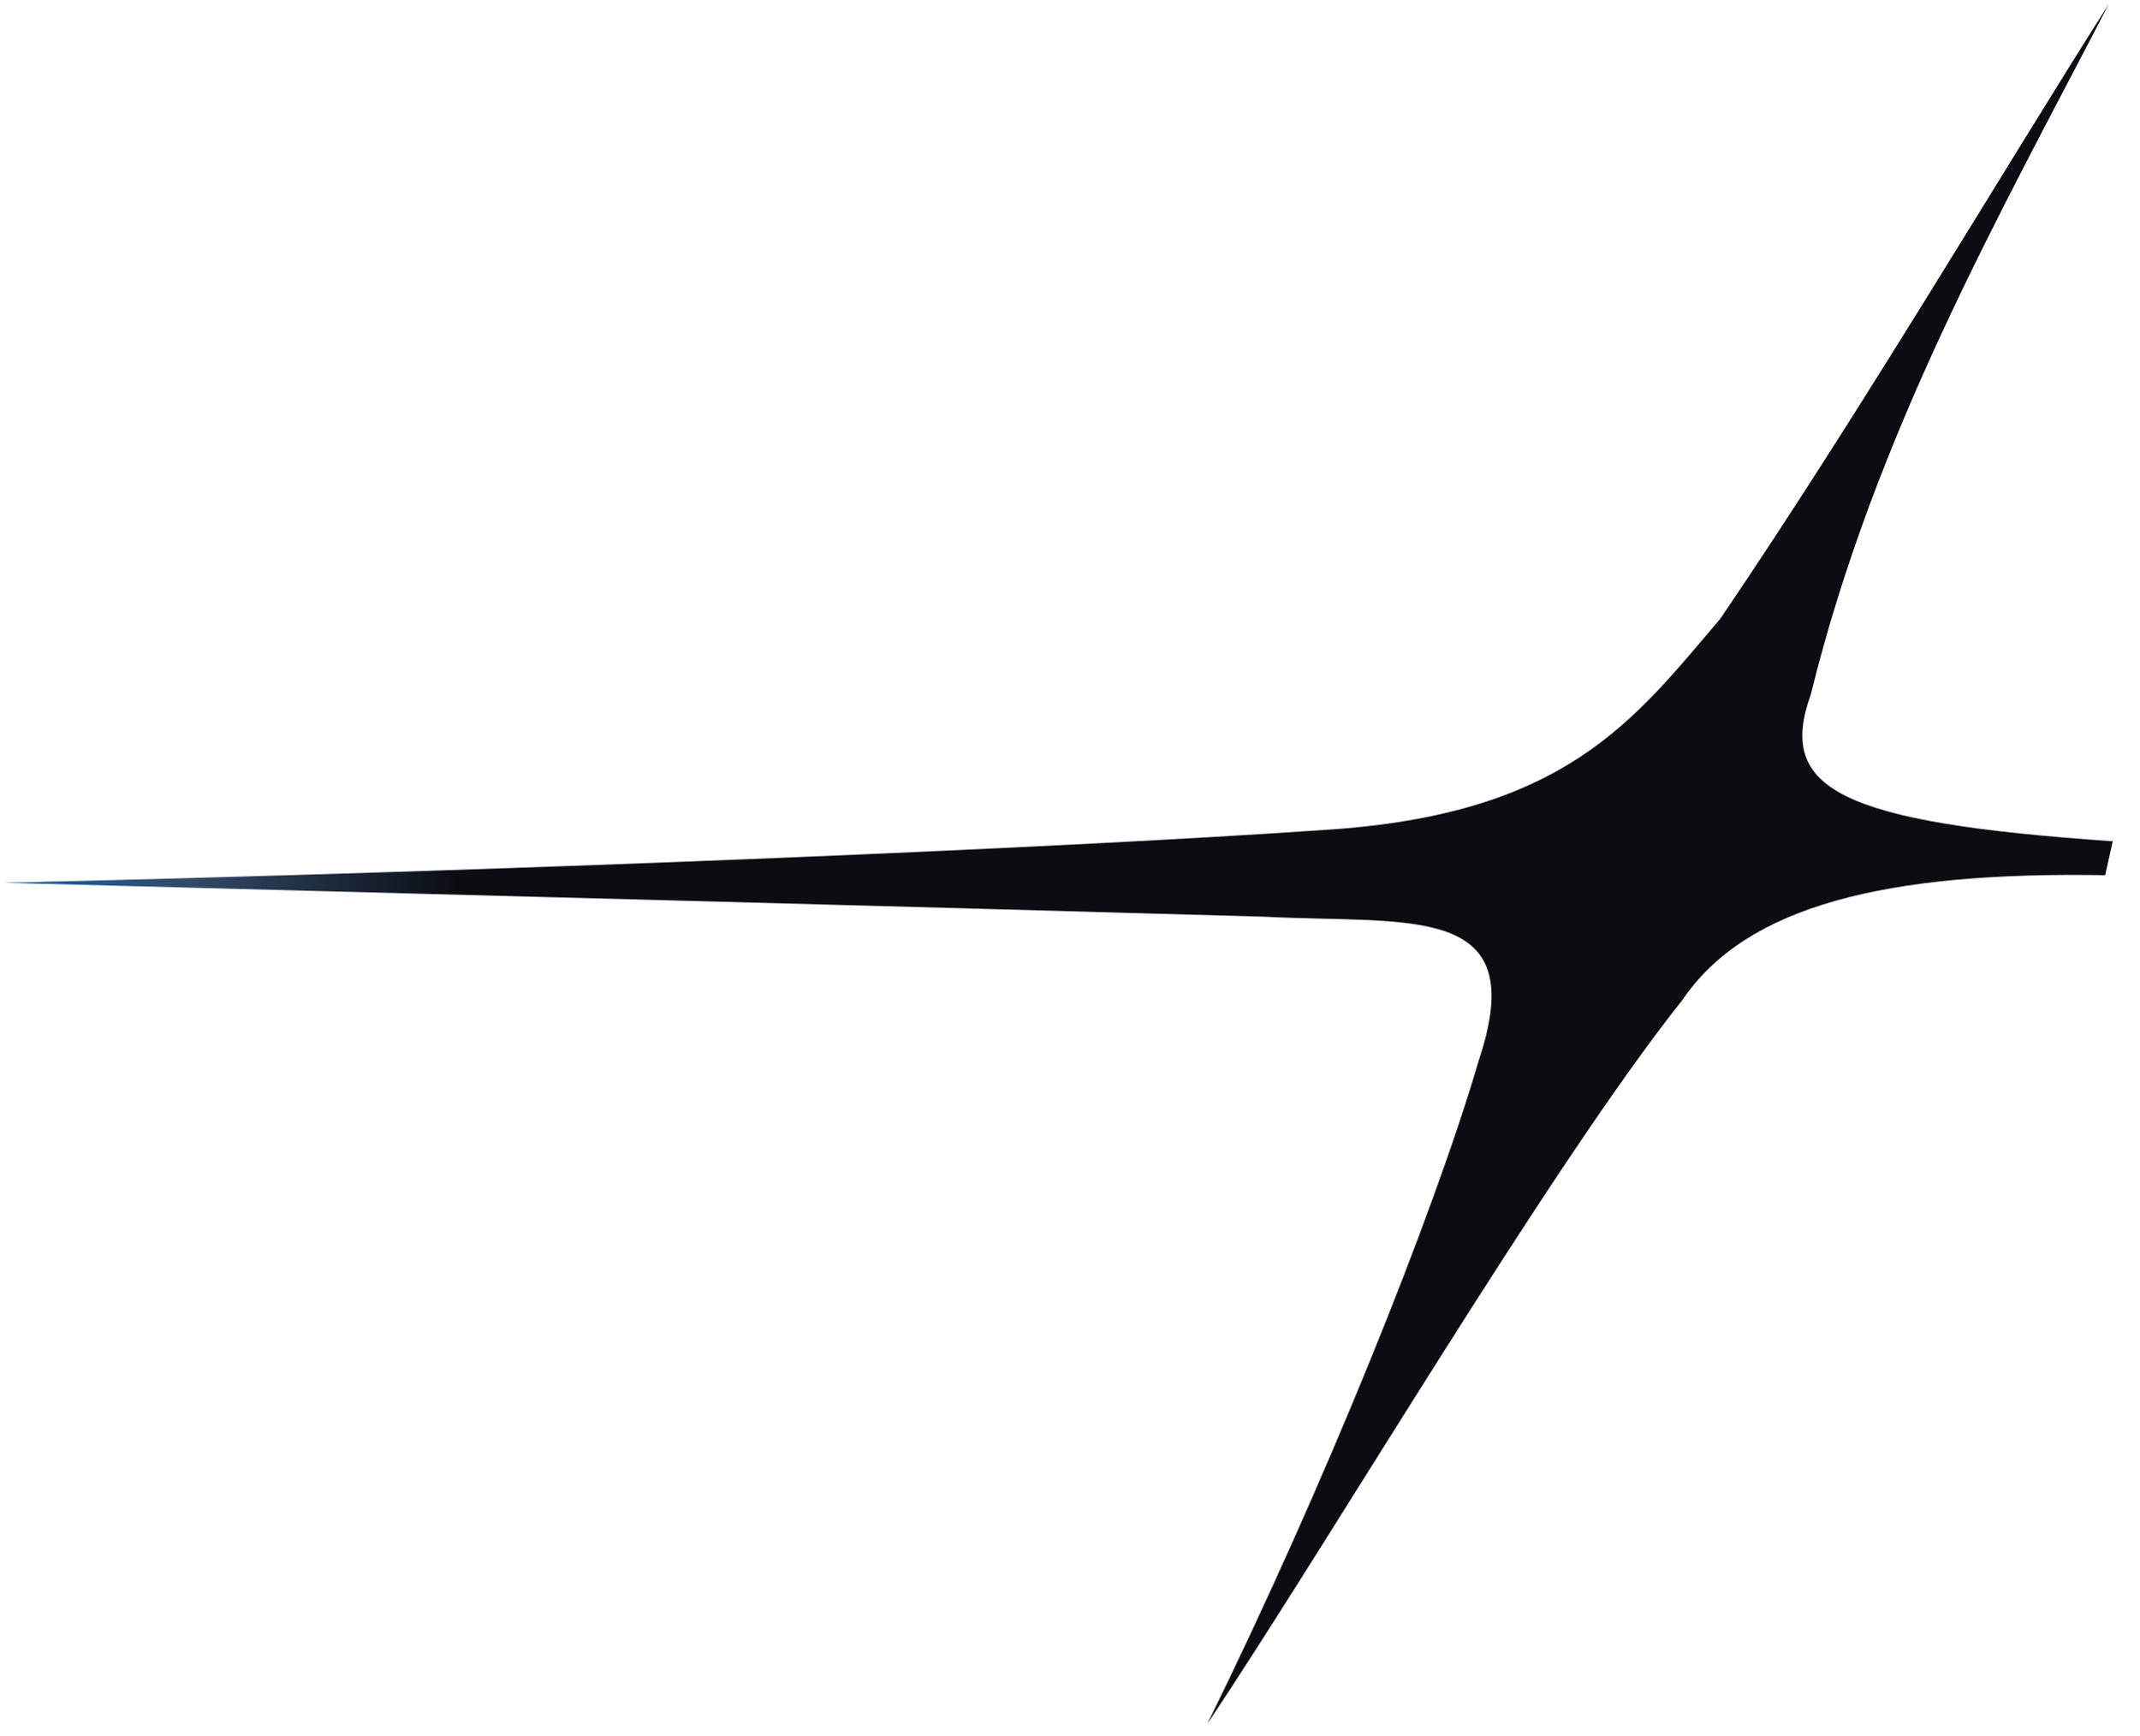
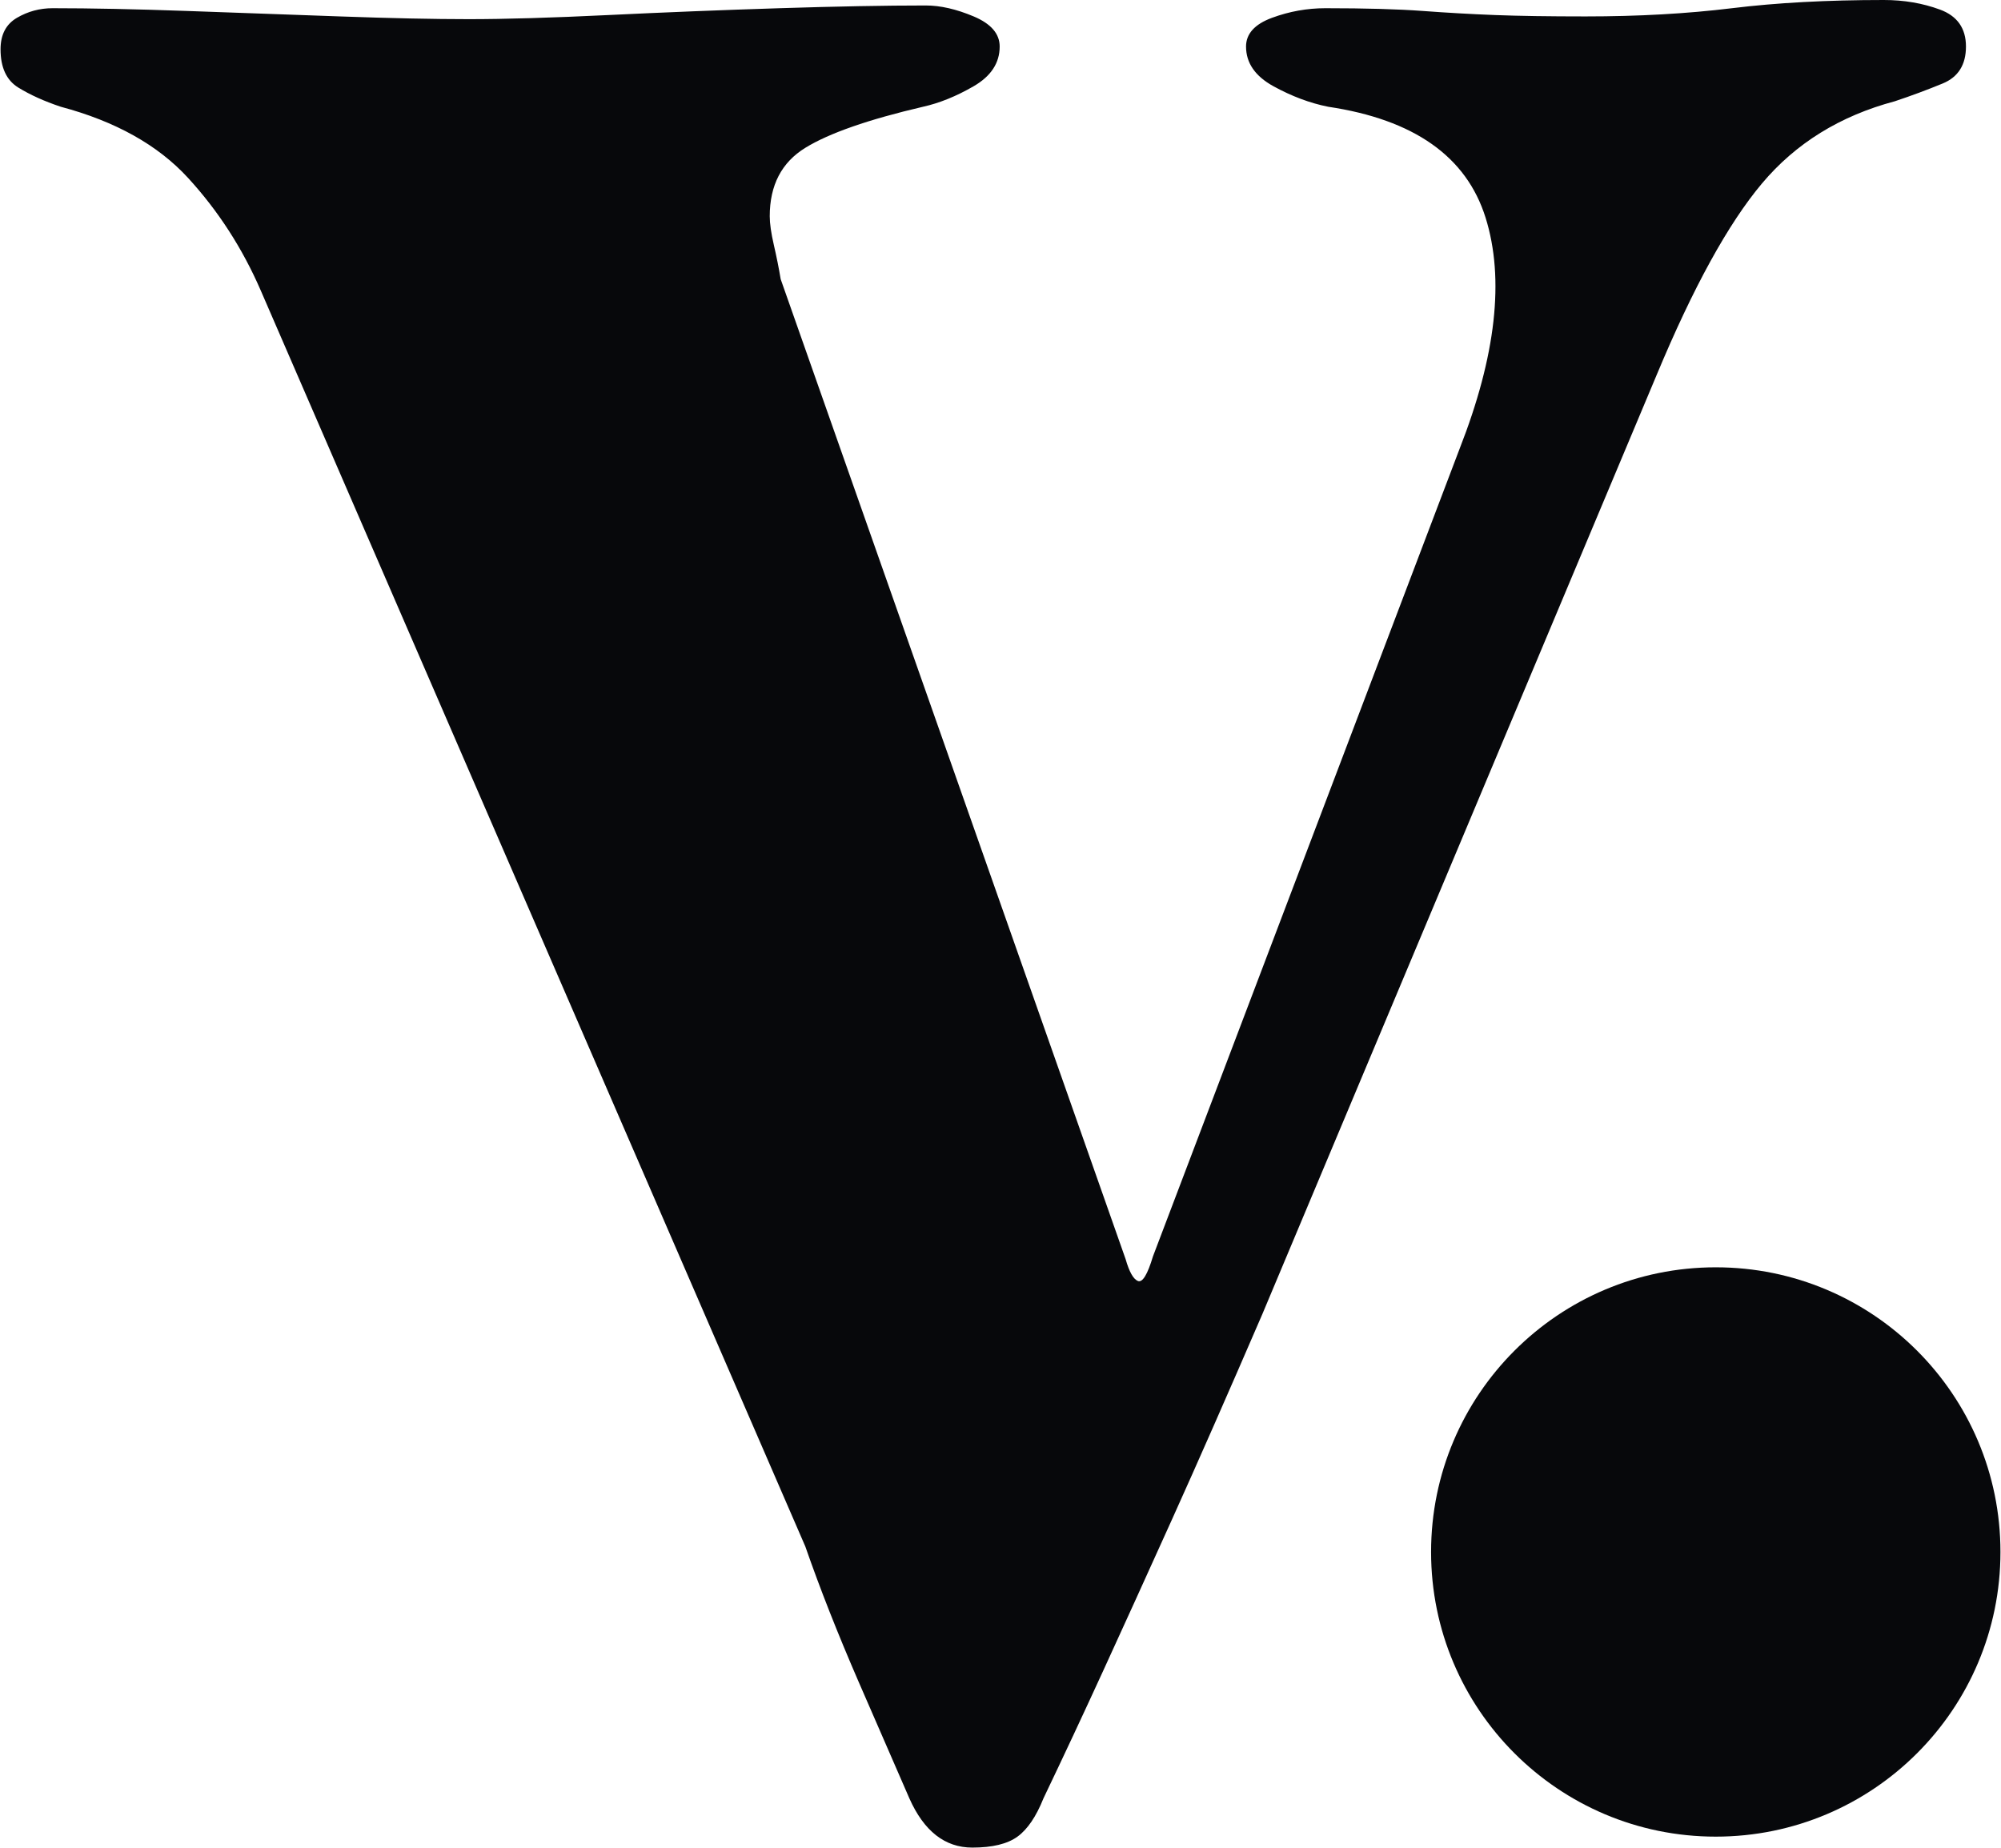
- <svg xmlns="http://www.w3.org/2000/svg" width="567" height="460" viewBox="0 0 567 460" role="img" aria-label="Vega Intelligence">
-   <defs>
-     <linearGradient id="g" x1="0" x2="1">
-       <stop offset="0" stop-color="#1C5FA6" />
-       <stop offset=".08" stop-color="#324B6A" />
-       <stop offset=".21" stop-color="#0B0D12" />
-       <stop offset="1" stop-color="#0B0D12" />
-     </linearGradient>
-   </defs>
-   <path d="M 559 1 C 530 57 497 115 480 184 C 471 209 487 218 560 223 L 558 232 C 500 231 463 240 446 265 C 411 309 354 406 320 457 C 351 394 380 322 392 281 C 406 239 374 245 335 243 C 230 240 115 237 1 234 C 132 231 279 225 351 220 C 415 216 433 191 456 164 C 494 108 531 45 559 1 Z" fill="url(#g)" />
+ <svg xmlns="http://www.w3.org/2000/svg" viewBox="0 -657 730.6 675" fill="#07080B" role="img" aria-label="Vega" width="731" height="675">
+   <path transform="translate(0 0)" d="M355 18Q340 18 332 0Q325 -16 313.5 -42.5Q302 -69 294 -92L95 -551Q85 -574 68.5 -592Q52 -610 22 -618Q13 -621 6.5 -625Q0 -629 0 -639Q0 -647 6 -650.5Q12 -654 19 -654Q40 -654 68 -653Q96 -652 124 -651Q152 -650 171 -650Q191 -650 222 -651.5Q253 -653 284.5 -654Q316 -655 338 -655Q346 -655 355.5 -651Q365 -647 365 -640Q365 -631 355.5 -625.5Q346 -620 337 -618Q307 -611 294 -603Q281 -595 281 -578Q281 -574 282.5 -567.5Q284 -561 285 -555L411 -197Q413 -190 415.5 -189Q418 -188 421 -198L533 -493Q553 -544 542.5 -577.5Q532 -611 485 -618Q475 -620 465 -625.5Q455 -631 455 -640Q455 -647 464.5 -650.5Q474 -654 484 -654Q506 -654 519.5 -653Q533 -652 546 -651.5Q559 -651 579 -651Q608 -651 632.5 -654Q657 -657 688 -657Q699 -657 708.5 -653.5Q718 -650 718 -640Q718 -630 709.5 -626.5Q701 -623 692 -620Q662 -612 643.5 -590Q625 -568 605 -520L461 -177Q442 -133 428 -102Q414 -71 403 -47Q392 -23 381 0Q377 10 371.5 14Q366 18 355 18Z" />
+   <circle cx="626.6" cy="-90" r="104" />
</svg>
